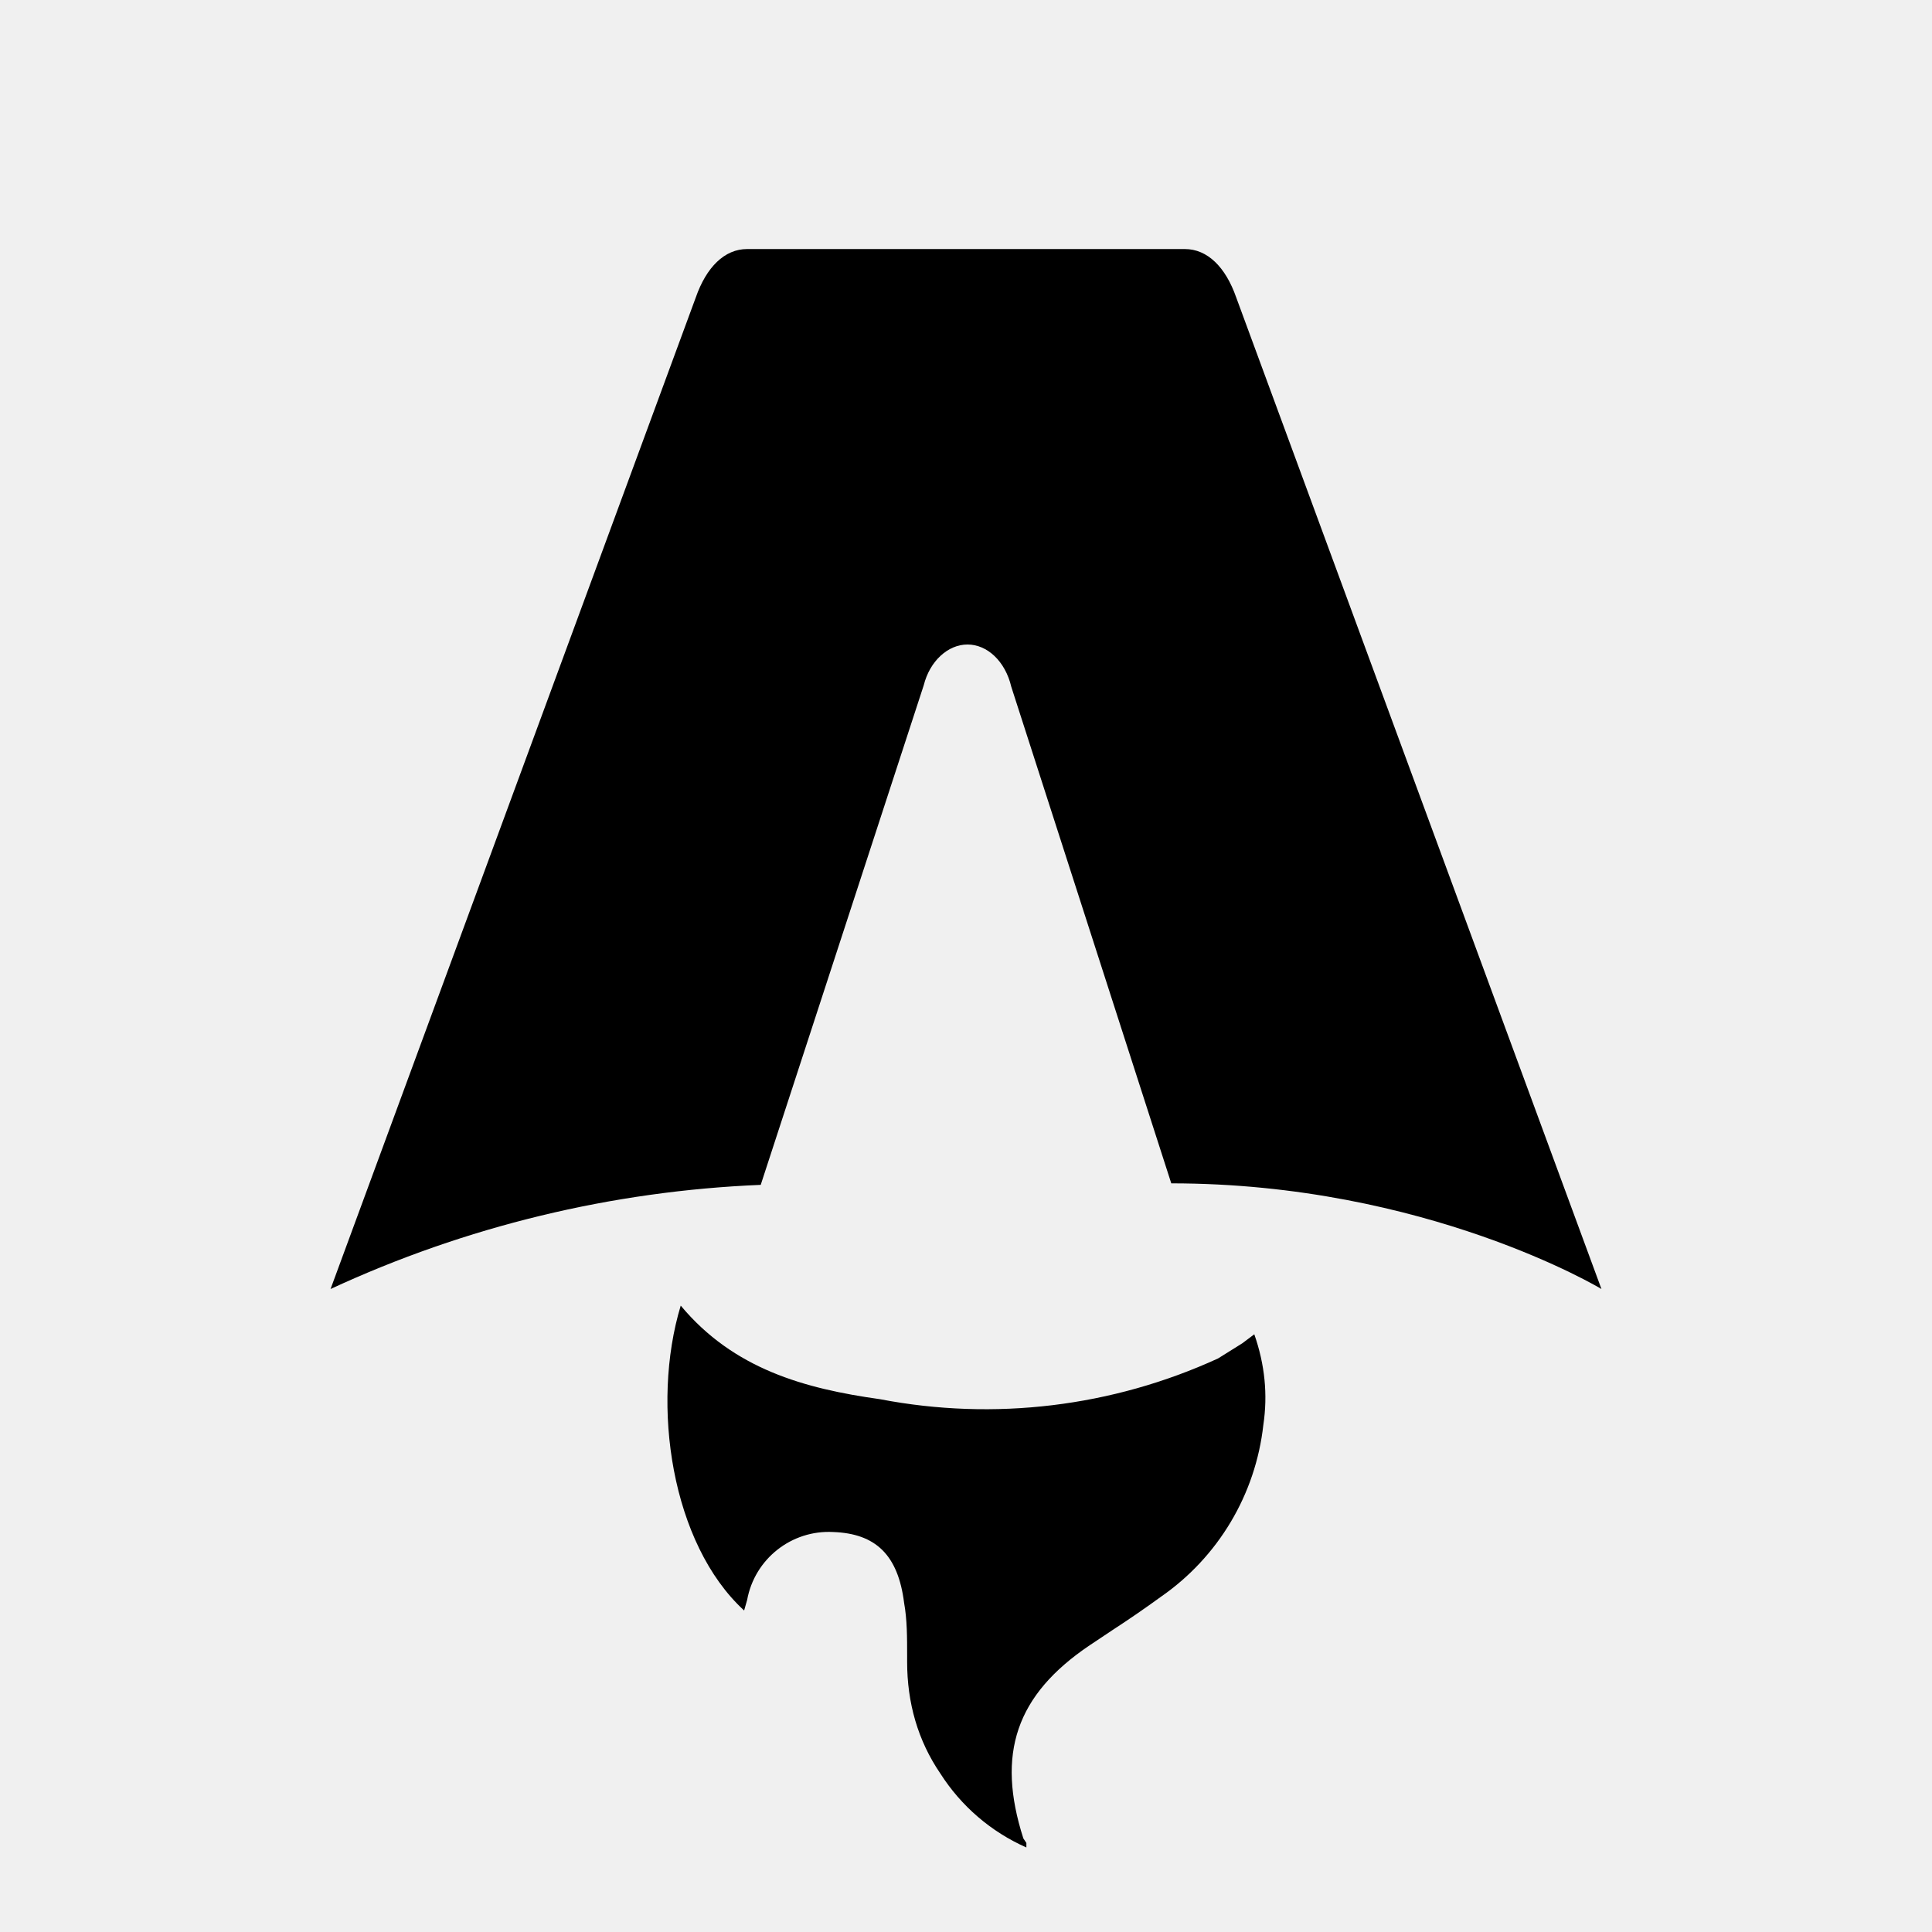
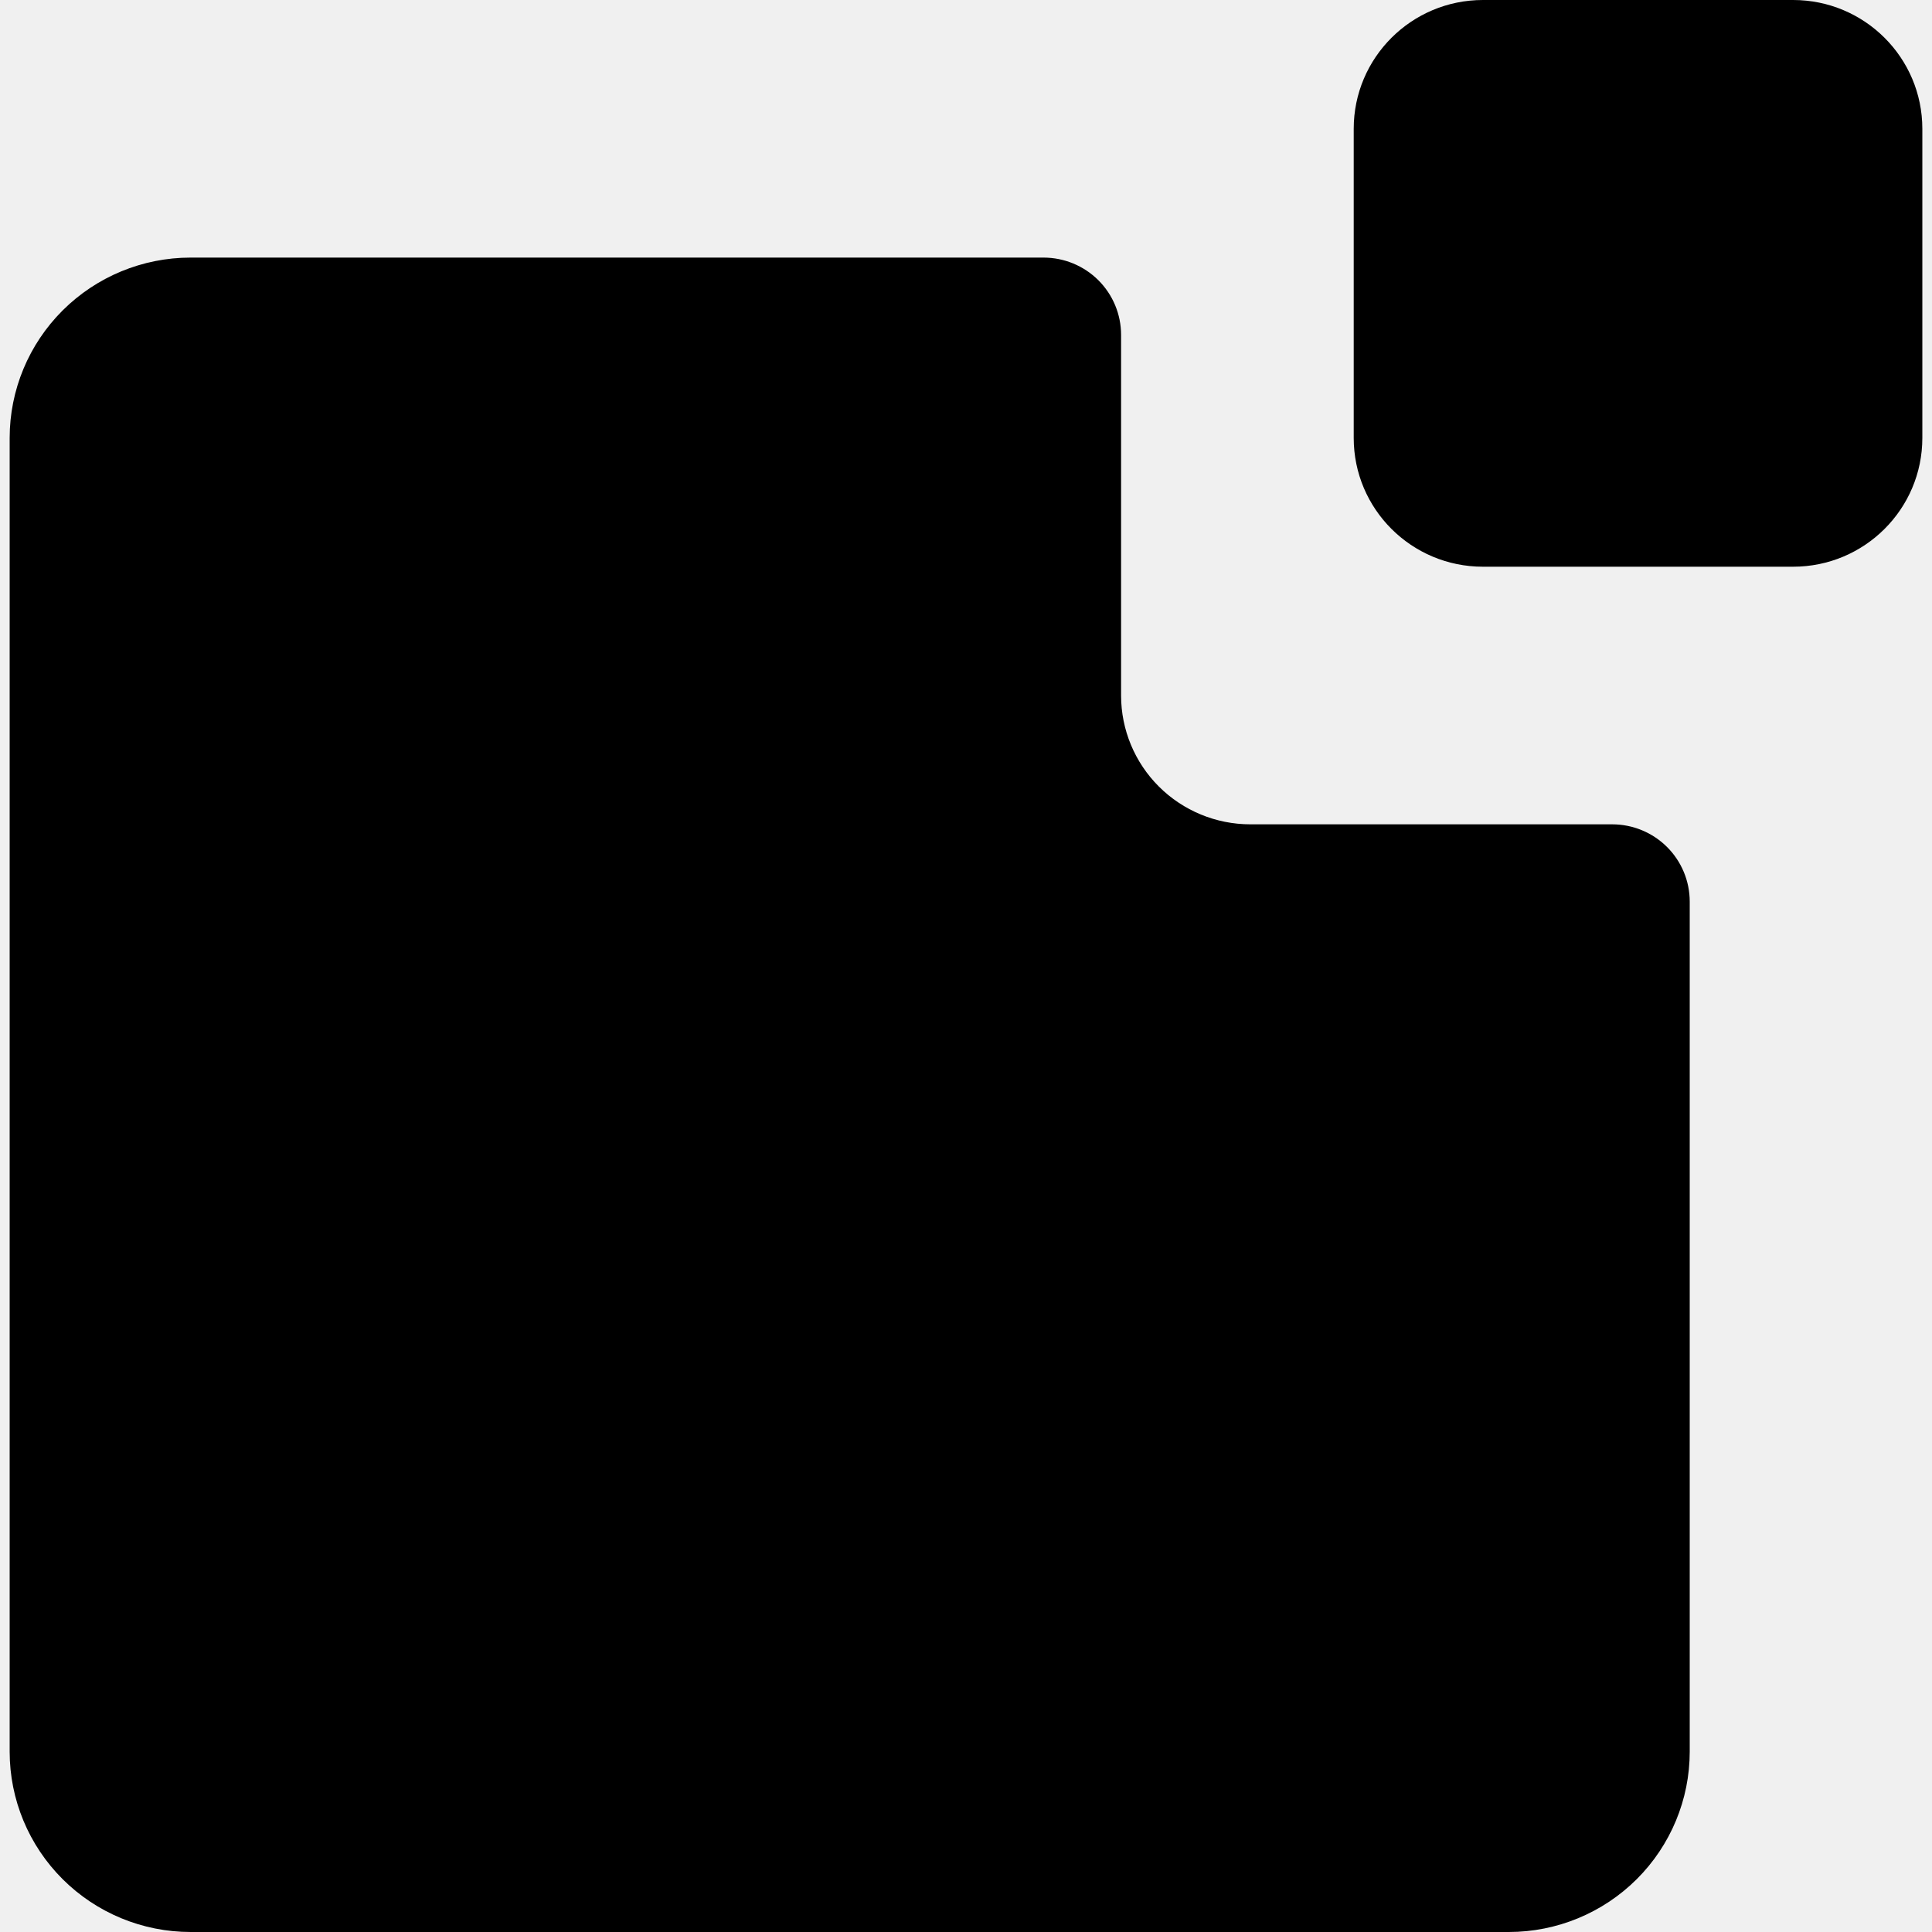
- <svg xmlns="http://www.w3.org/2000/svg" fill="none" viewBox="0 0 128 128">
-   <path d="M50.4 78.5a75.1 75.1 0 0 0-28.5 6.9l24.2-65.7c.7-2 1.9-3.2 3.4-3.2h29c1.5 0 2.7 1.2 3.4 3.2l24.2 65.7s-11.6-7-28.5-7L67 45.5c-.4-1.7-1.6-2.8-2.9-2.8-1.3 0-2.5 1.1-2.9 2.7L50.4 78.5Zm-1.1 28.2Zm-4.2-20.2c-2 6.6-.6 15.8 4.2 20.2a17.5 17.5 0 0 1 .2-.7 5.5 5.5 0 0 1 5.7-4.5c2.8.1 4.3 1.5 4.7 4.7.2 1.1.2 2.3.2 3.5v.4c0 2.7.7 5.2 2.2 7.4a13 13 0 0 0 5.7 4.9v-.3l-.2-.3c-1.8-5.6-.5-9.5 4.4-12.8l1.5-1a73 73 0 0 0 3.2-2.2 16 16 0 0 0 6.8-11.4c.3-2 .1-4-.6-6l-.8.6-1.6 1a37 37 0 0 1-22.4 2.7c-5-.7-9.7-2-13.2-6.2Z" />
+ <svg xmlns="http://www.w3.org/2000/svg" viewBox="-0.5 0 100 100">
+   <path d="M9.365 13.333H53.514C54.578 13.333 55.599 13.755 56.352 14.505C57.104 15.255 57.527 16.273 57.527 17.333V36C57.527 37.768 58.232 39.464 59.486 40.714C60.741 41.964 62.442 42.667 64.216 42.667H82.946C84.01 42.667 85.031 43.088 85.784 43.838C86.537 44.588 86.96 45.606 86.96 46.667V90.667C86.96 93.142 85.973 95.516 84.217 97.266C82.46 99.017 80.078 100 77.595 100H9.365C6.881 100 4.499 99.017 2.743 97.266C0.987 95.516 0 93.142 0 90.667L0 22.667C0 20.191 0.987 17.817 2.743 16.067C4.499 14.317 6.881 13.333 9.365 13.333Z" />
+   <path d="M92.311 0H76.257C72.562 0 69.568 2.985 69.568 6.667V22.667C69.568 26.349 72.562 29.333 76.257 29.333H92.311C96.005 29.333 99 26.349 99 22.667V6.667C99 2.985 96.005 0 92.311 0Z" />
  <style>
        path { fill: #000; }
        @media (prefers-color-scheme: dark) {
            path { fill: #FFF; }
        }
    </style>
</svg>
